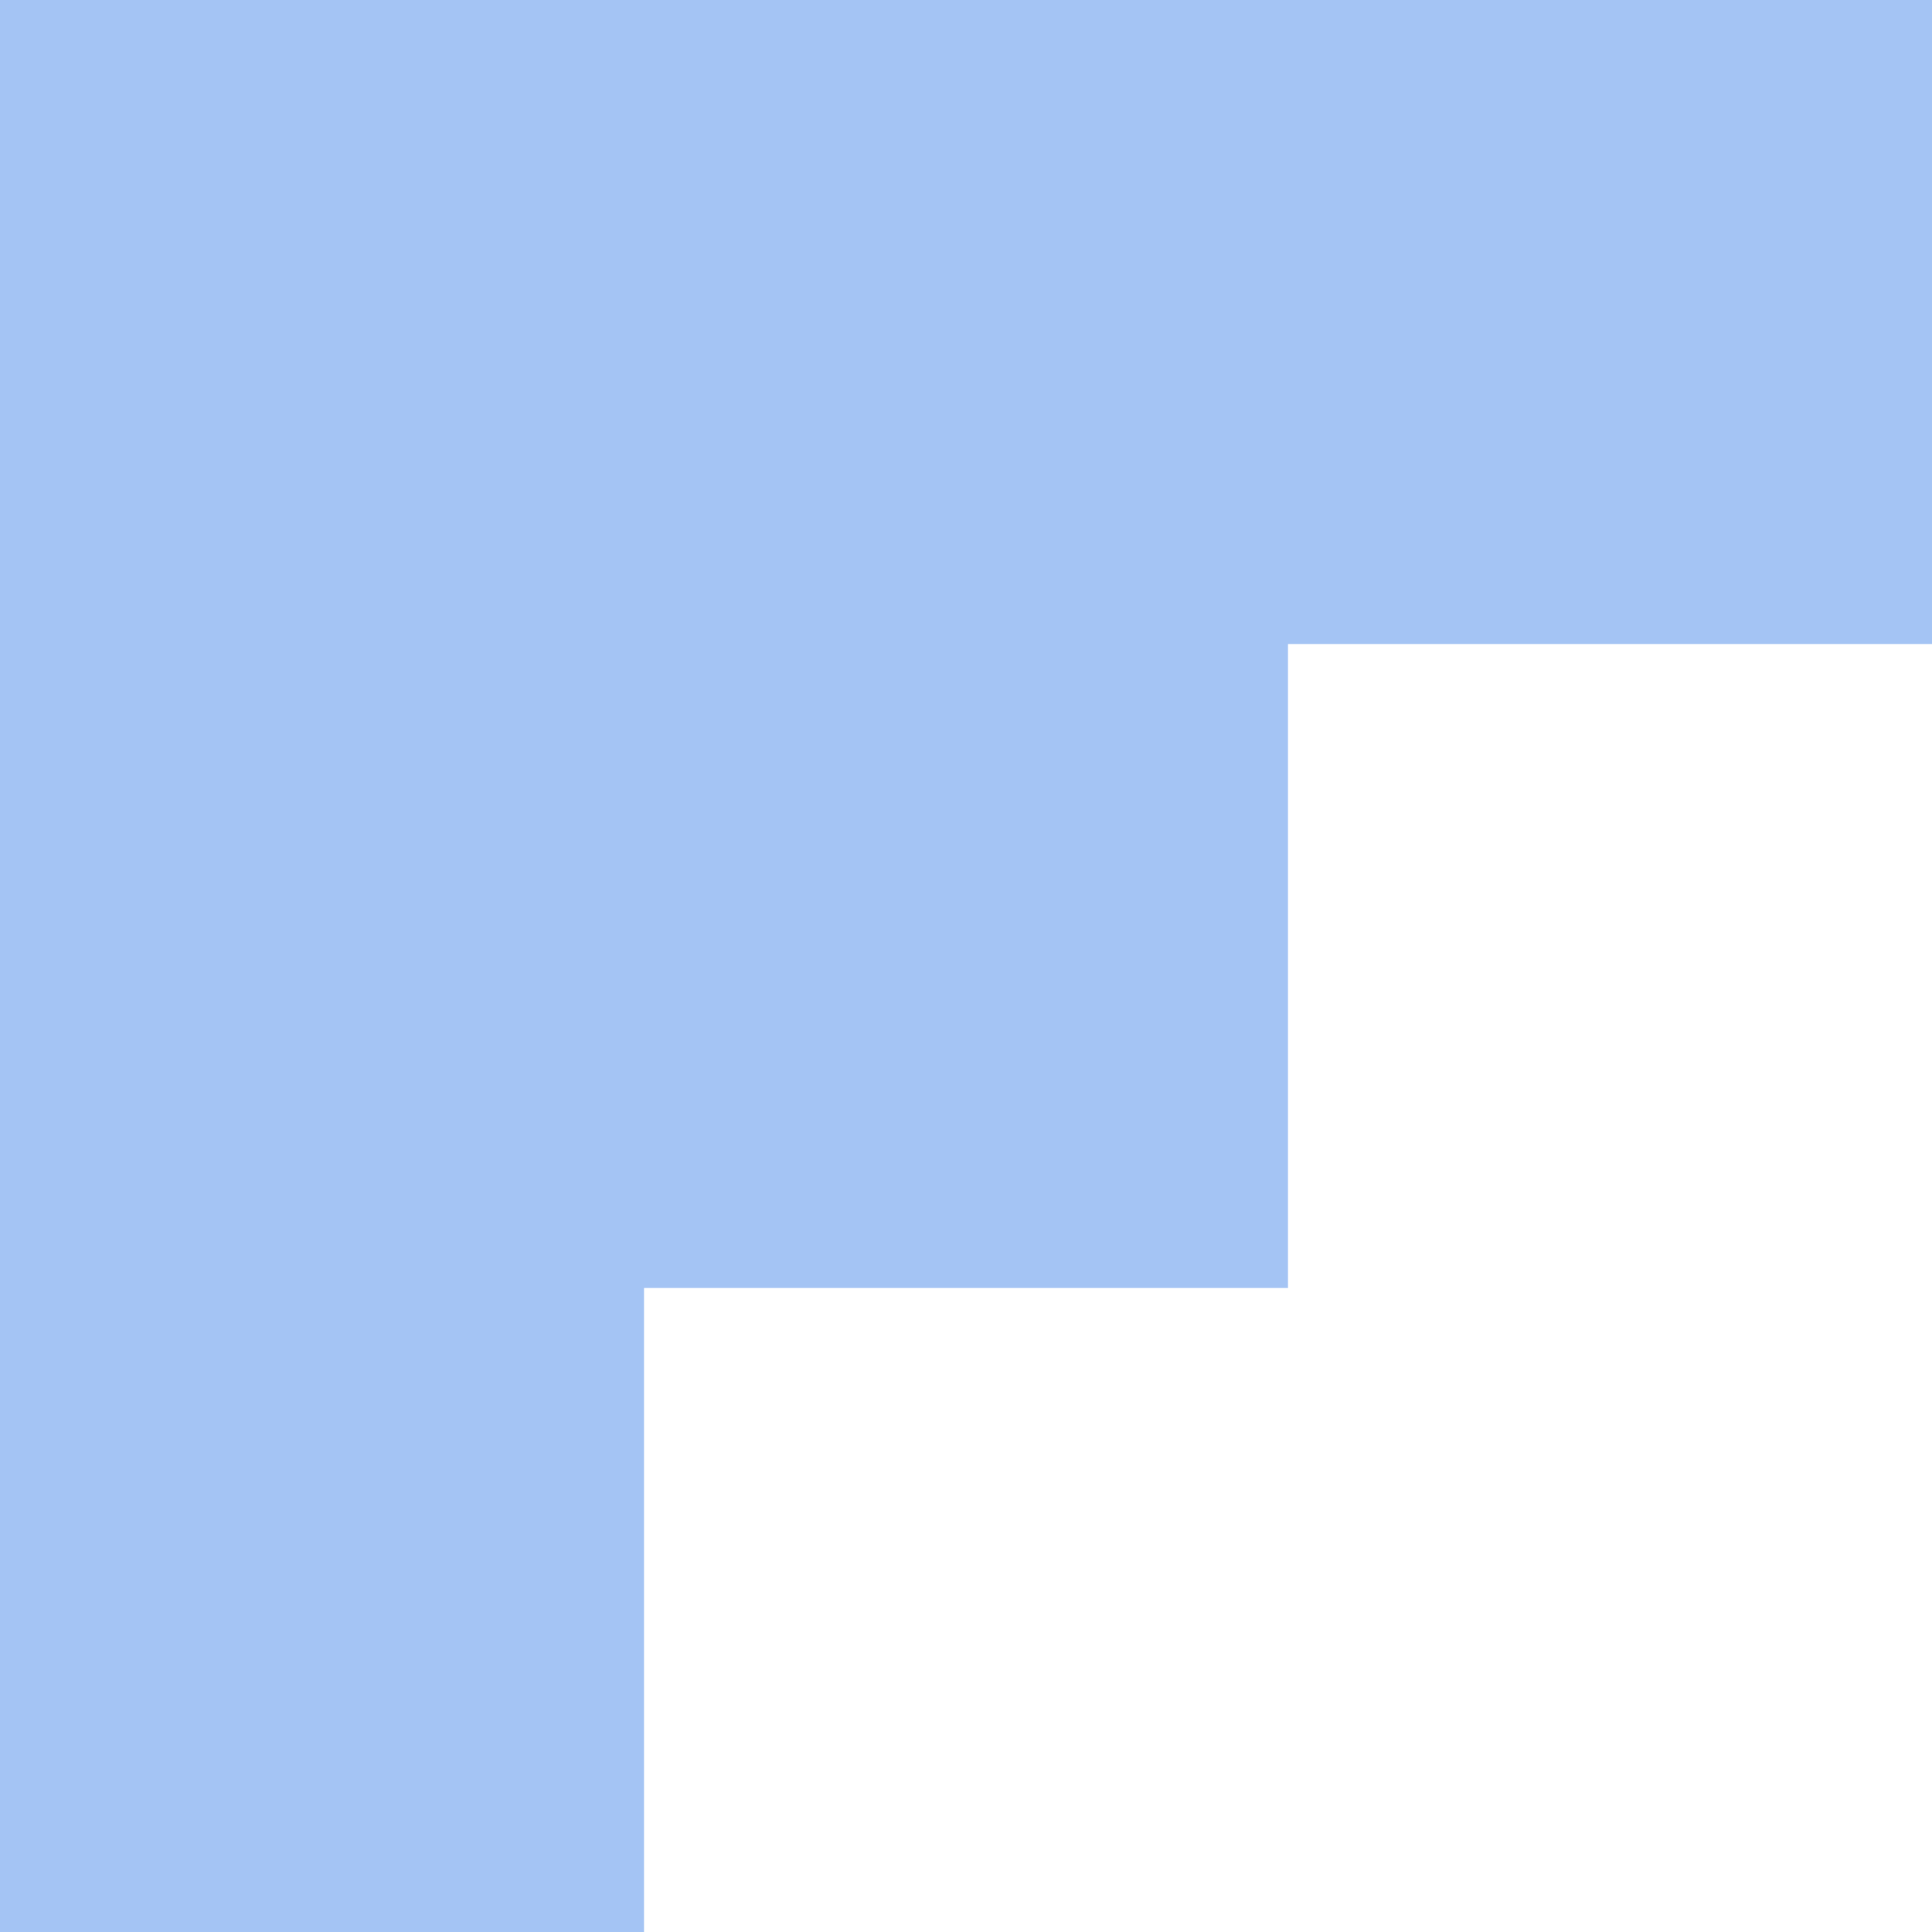
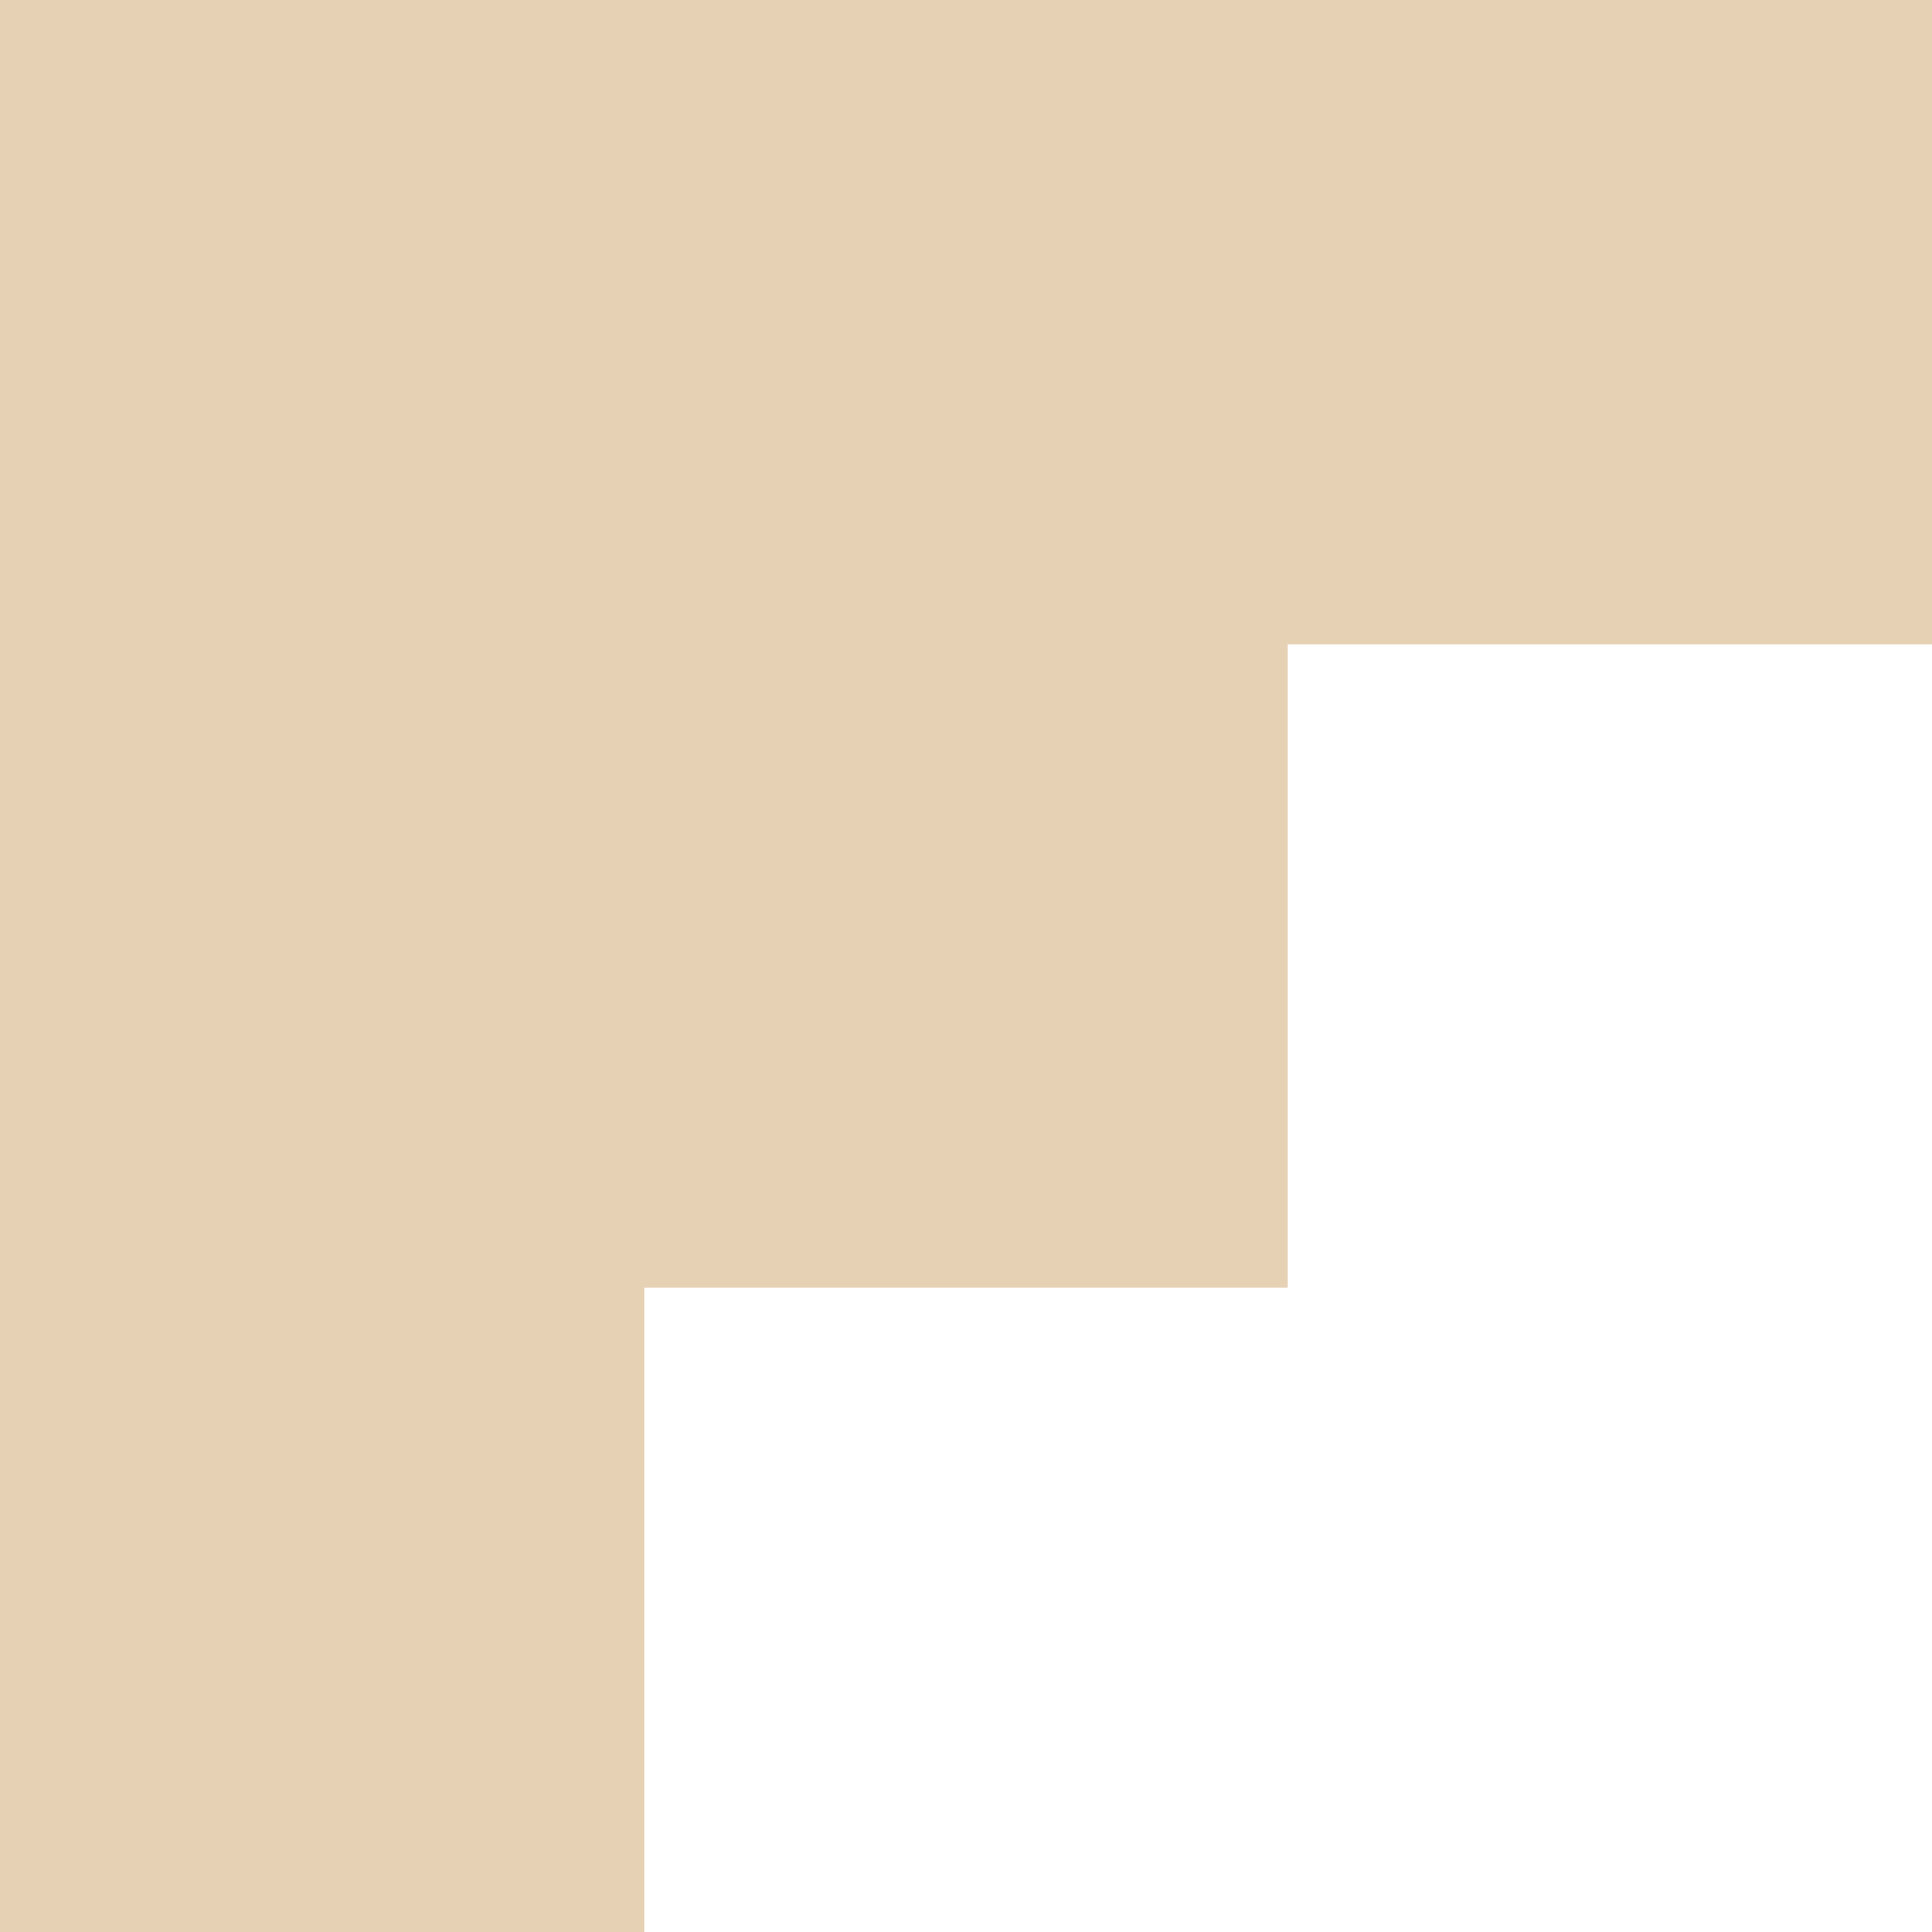
<svg xmlns="http://www.w3.org/2000/svg" width="600" height="600" viewBox="0 0 600 600" fill="none">
-   <path fill-rule="evenodd" clip-rule="evenodd" d="M200 0H0V200V400V600H200V400H400V200H600V0H400H200Z" fill="#2773E4" fill-opacity="0.42" />
+   <path fill-rule="evenodd" clip-rule="evenodd" d="M200 0H0V200V400V600H200V400H400V200H600V0H400H200Z" fill="#c4934fff" fill-opacity="0.42" />
</svg>
